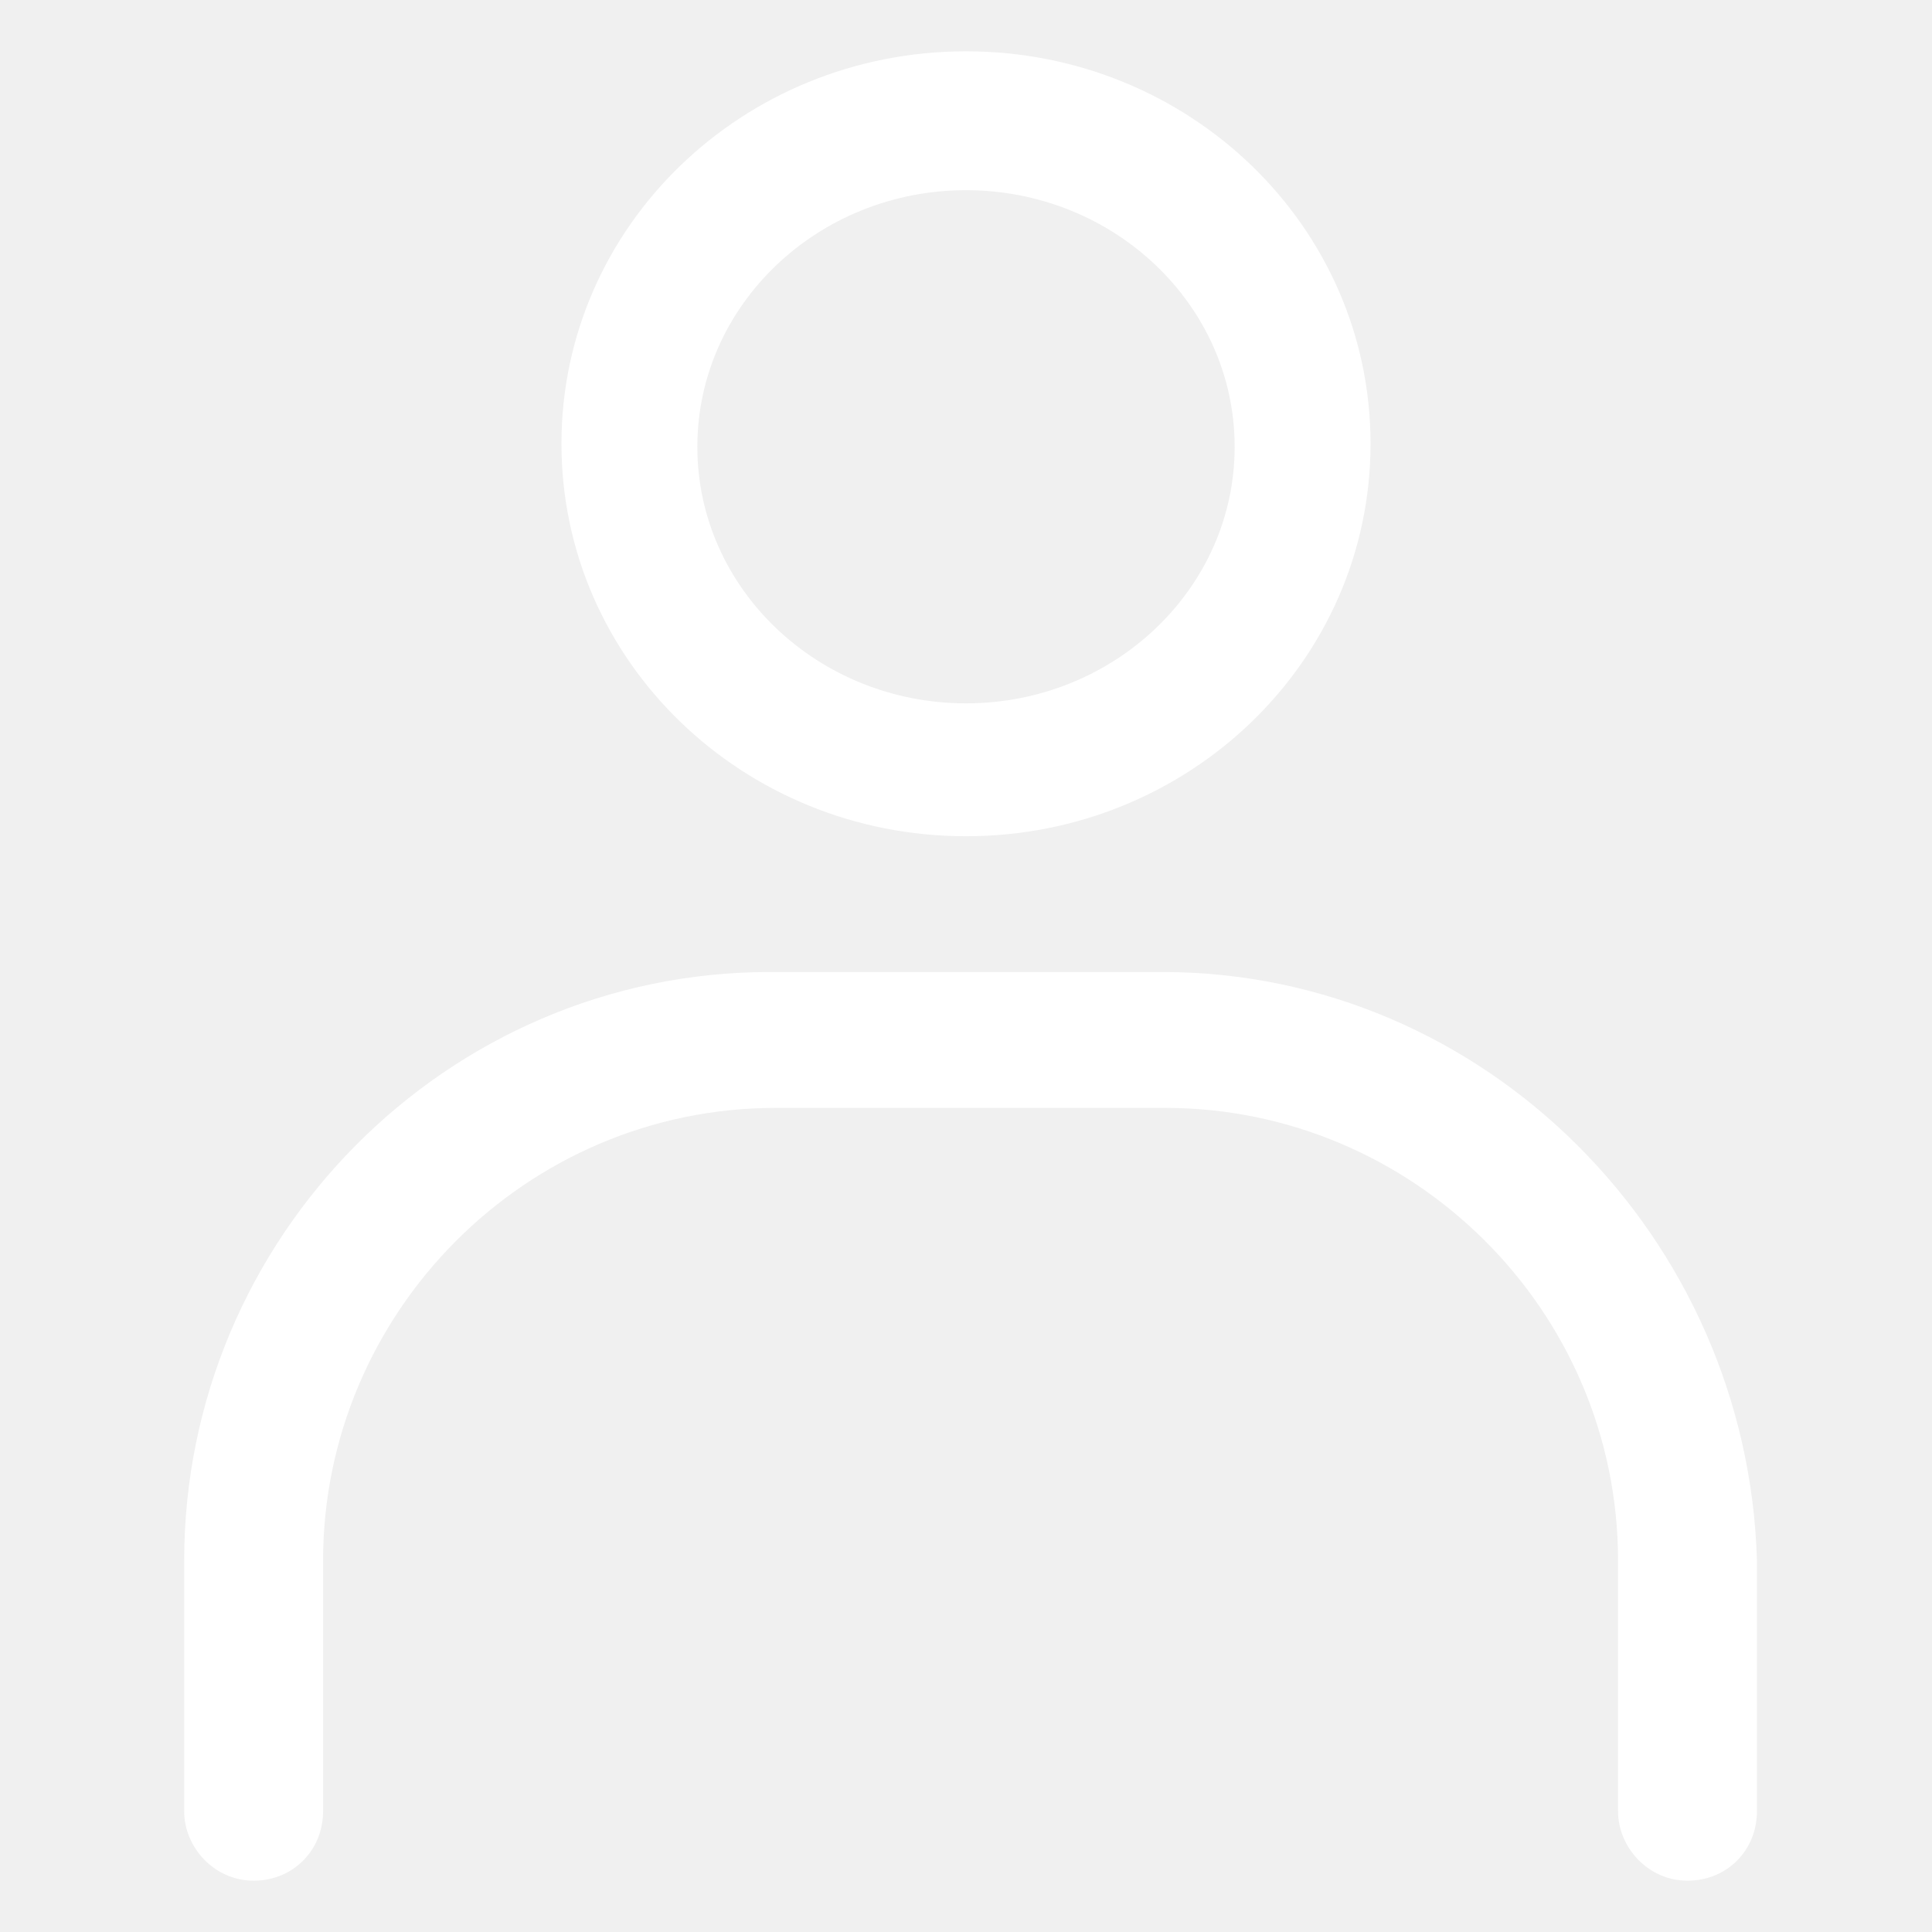
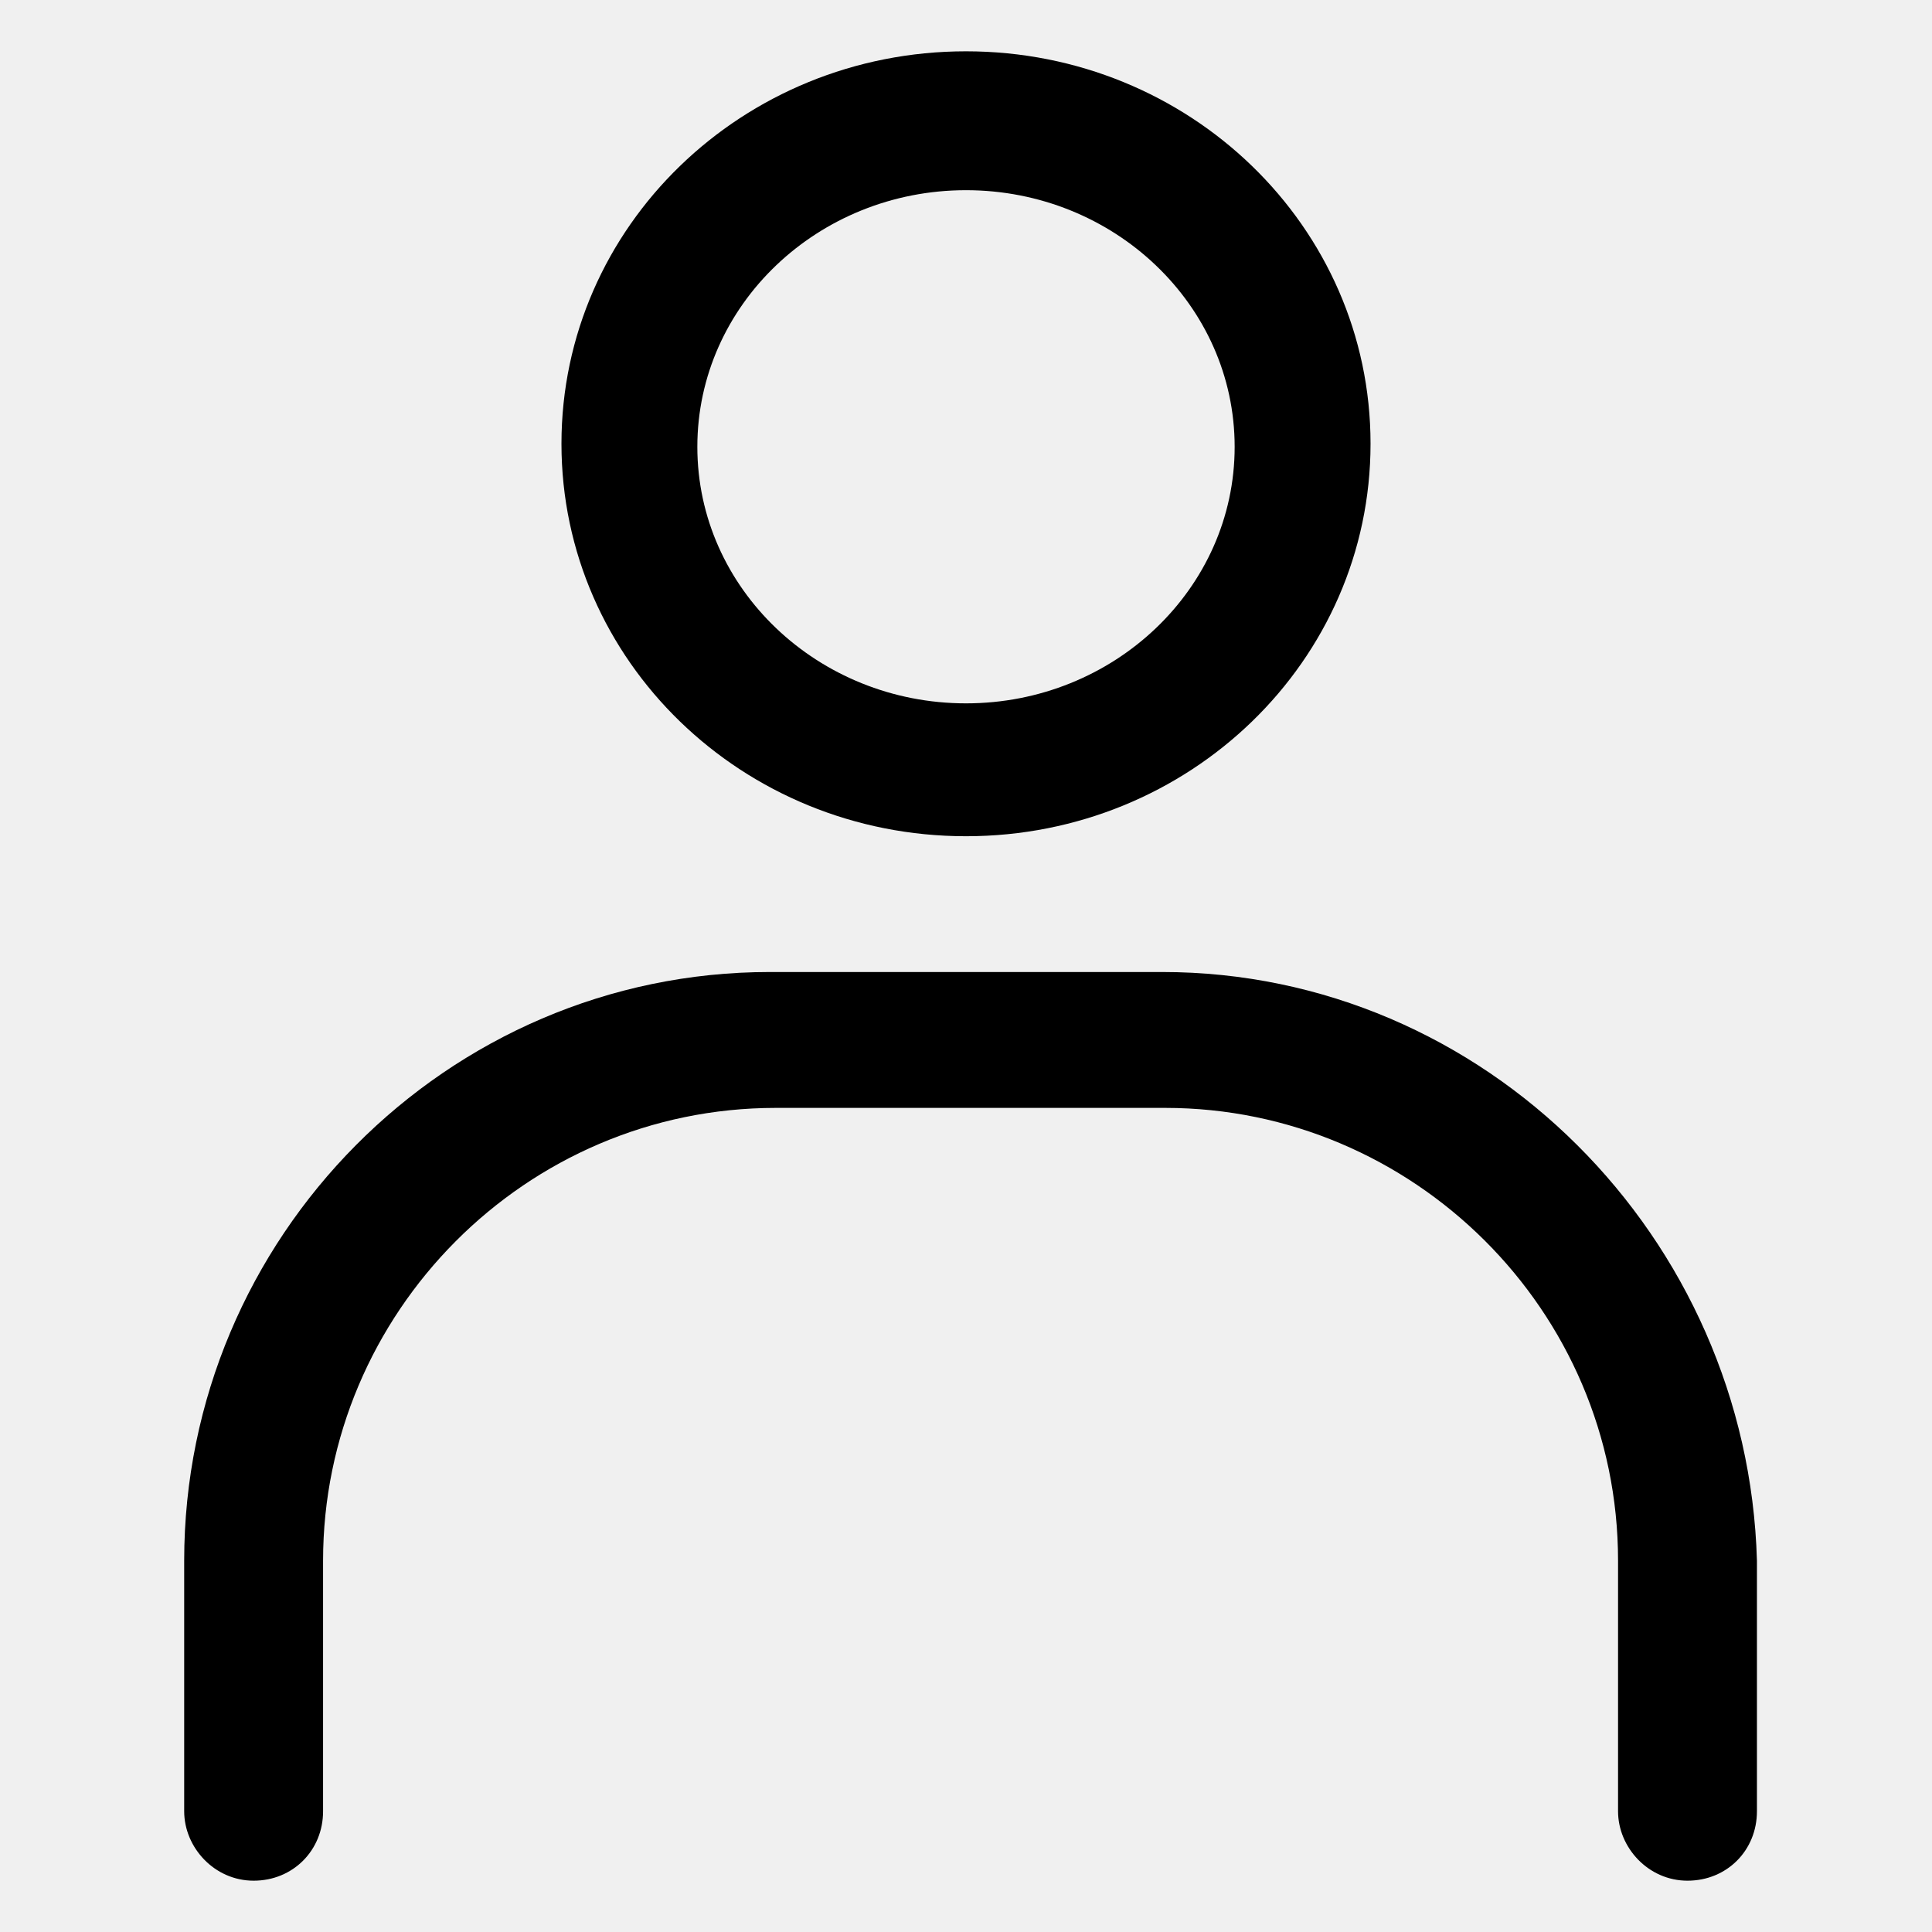
<svg xmlns="http://www.w3.org/2000/svg" class="fill-current" width="18" height="18" viewBox="0 0 18 18" fill="#fff">
-   <path d="M9 7.791C11.081 7.791 12.769 6.159 12.769 4.134C12.769 2.109 11.081 0.478 9 0.478C6.919 0.478 5.231 2.109 5.231 4.134C5.231 6.159 6.919 7.791 9 7.791ZM9 1.772C10.378 1.772 11.503 2.841 11.503 4.163C11.503 5.484 10.378 6.553 9 6.553C7.622 6.553 6.497 5.484 6.497 4.163C6.497 2.841 7.622 1.772 9 1.772Z" fill="" />
-   <path d="M10.828 9.056H7.172C4.163 9.056 1.716 11.531 1.716 14.541V16.875C1.716 17.212 1.997 17.522 2.363 17.522C2.728 17.522 3.01 17.241 3.01 16.875V14.541C3.01 12.234 4.894 10.322 7.228 10.322H10.856C13.163 10.322 15.075 12.206 15.075 14.541V16.875C15.075 17.212 15.356 17.522 15.722 17.522C16.088 17.522 16.369 17.241 16.369 16.875V14.541C16.285 11.531 13.838 9.056 10.828 9.056Z" fill="" />
+   <path d="M9 7.791C11.081 7.791 12.769 6.159 12.769 4.134C12.769 2.109 11.081 0.478 9 0.478C6.919 0.478 5.231 2.109 5.231 4.134C5.231 6.159 6.919 7.791 9 7.791ZM9 1.772C10.378 1.772 11.503 2.841 11.503 4.163C11.503 5.484 10.378 6.553 9 6.553C7.622 6.553 6.497 5.484 6.497 4.163C6.497 2.841 7.622 1.772 9 1.772Z" fill="#000" />
+   <path d="M10.828 9.056H7.172C4.163 9.056 1.716 11.531 1.716 14.541V16.875C1.716 17.212 1.997 17.522 2.363 17.522C2.728 17.522 3.01 17.241 3.01 16.875V14.541C3.01 12.234 4.894 10.322 7.228 10.322H10.856C13.163 10.322 15.075 12.206 15.075 14.541V16.875C15.075 17.212 15.356 17.522 15.722 17.522C16.088 17.522 16.369 17.241 16.369 16.875V14.541C16.285 11.531 13.838 9.056 10.828 9.056Z" fill="#000" />
</svg>
